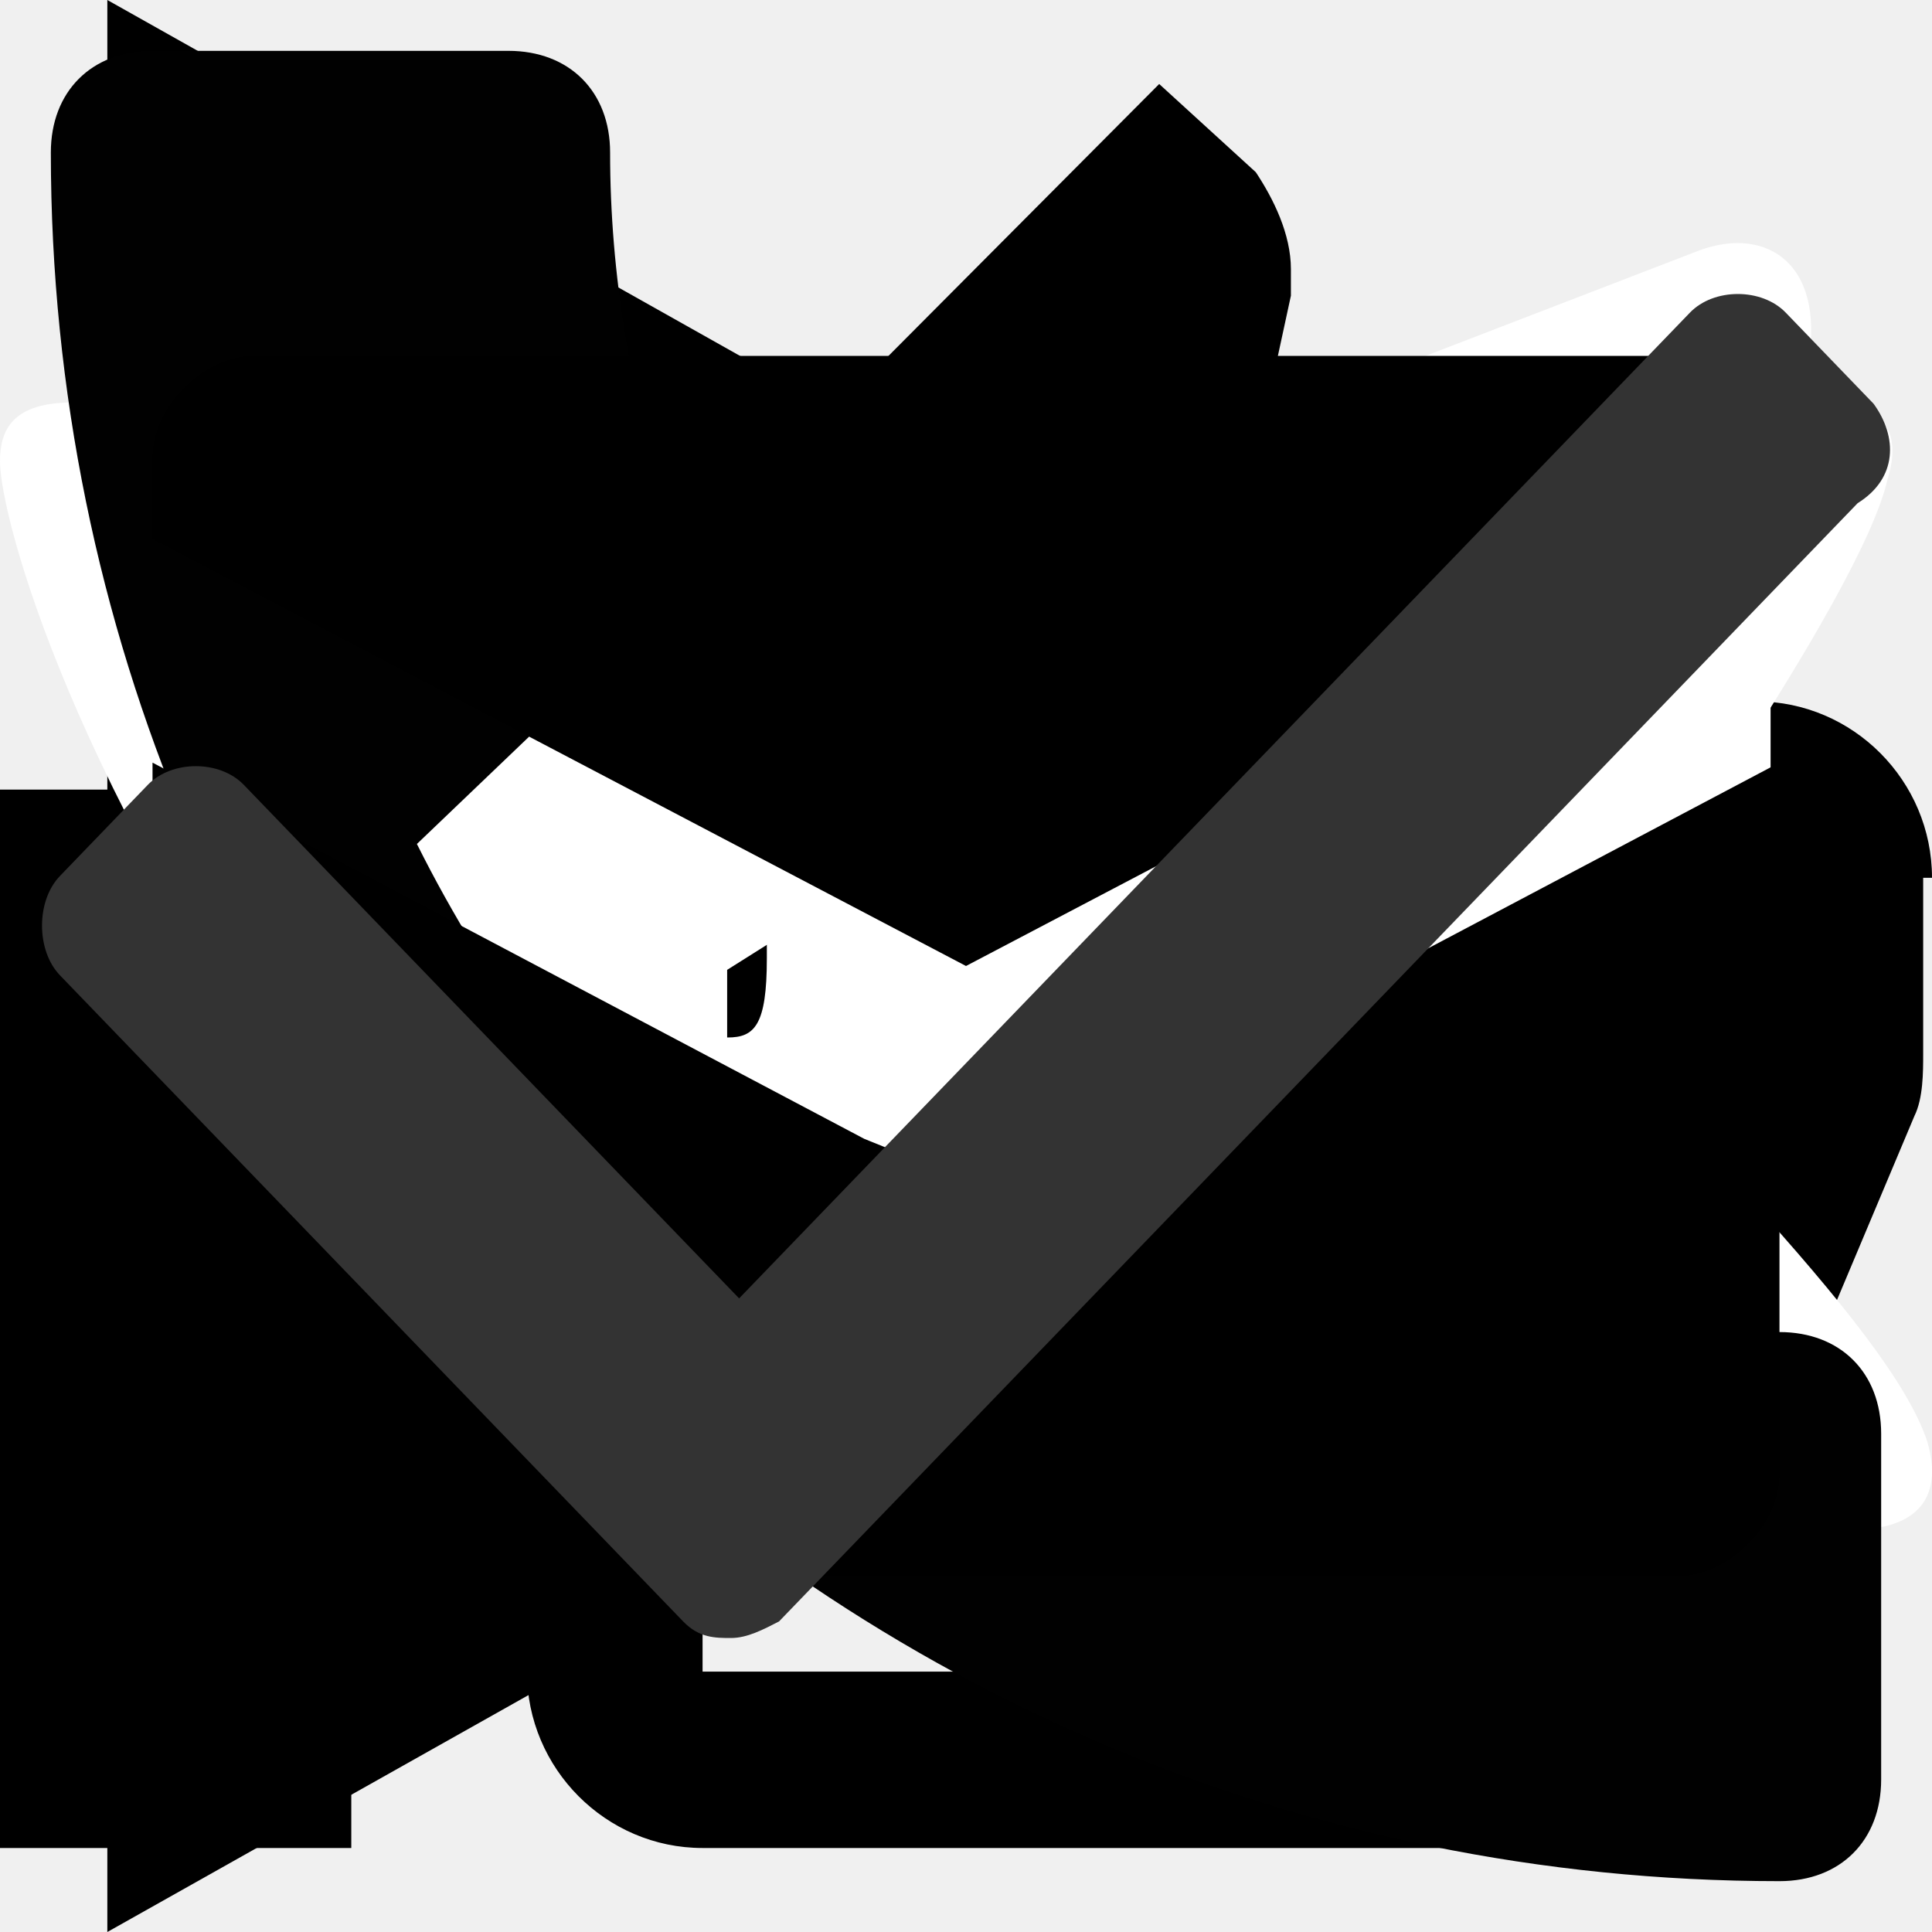
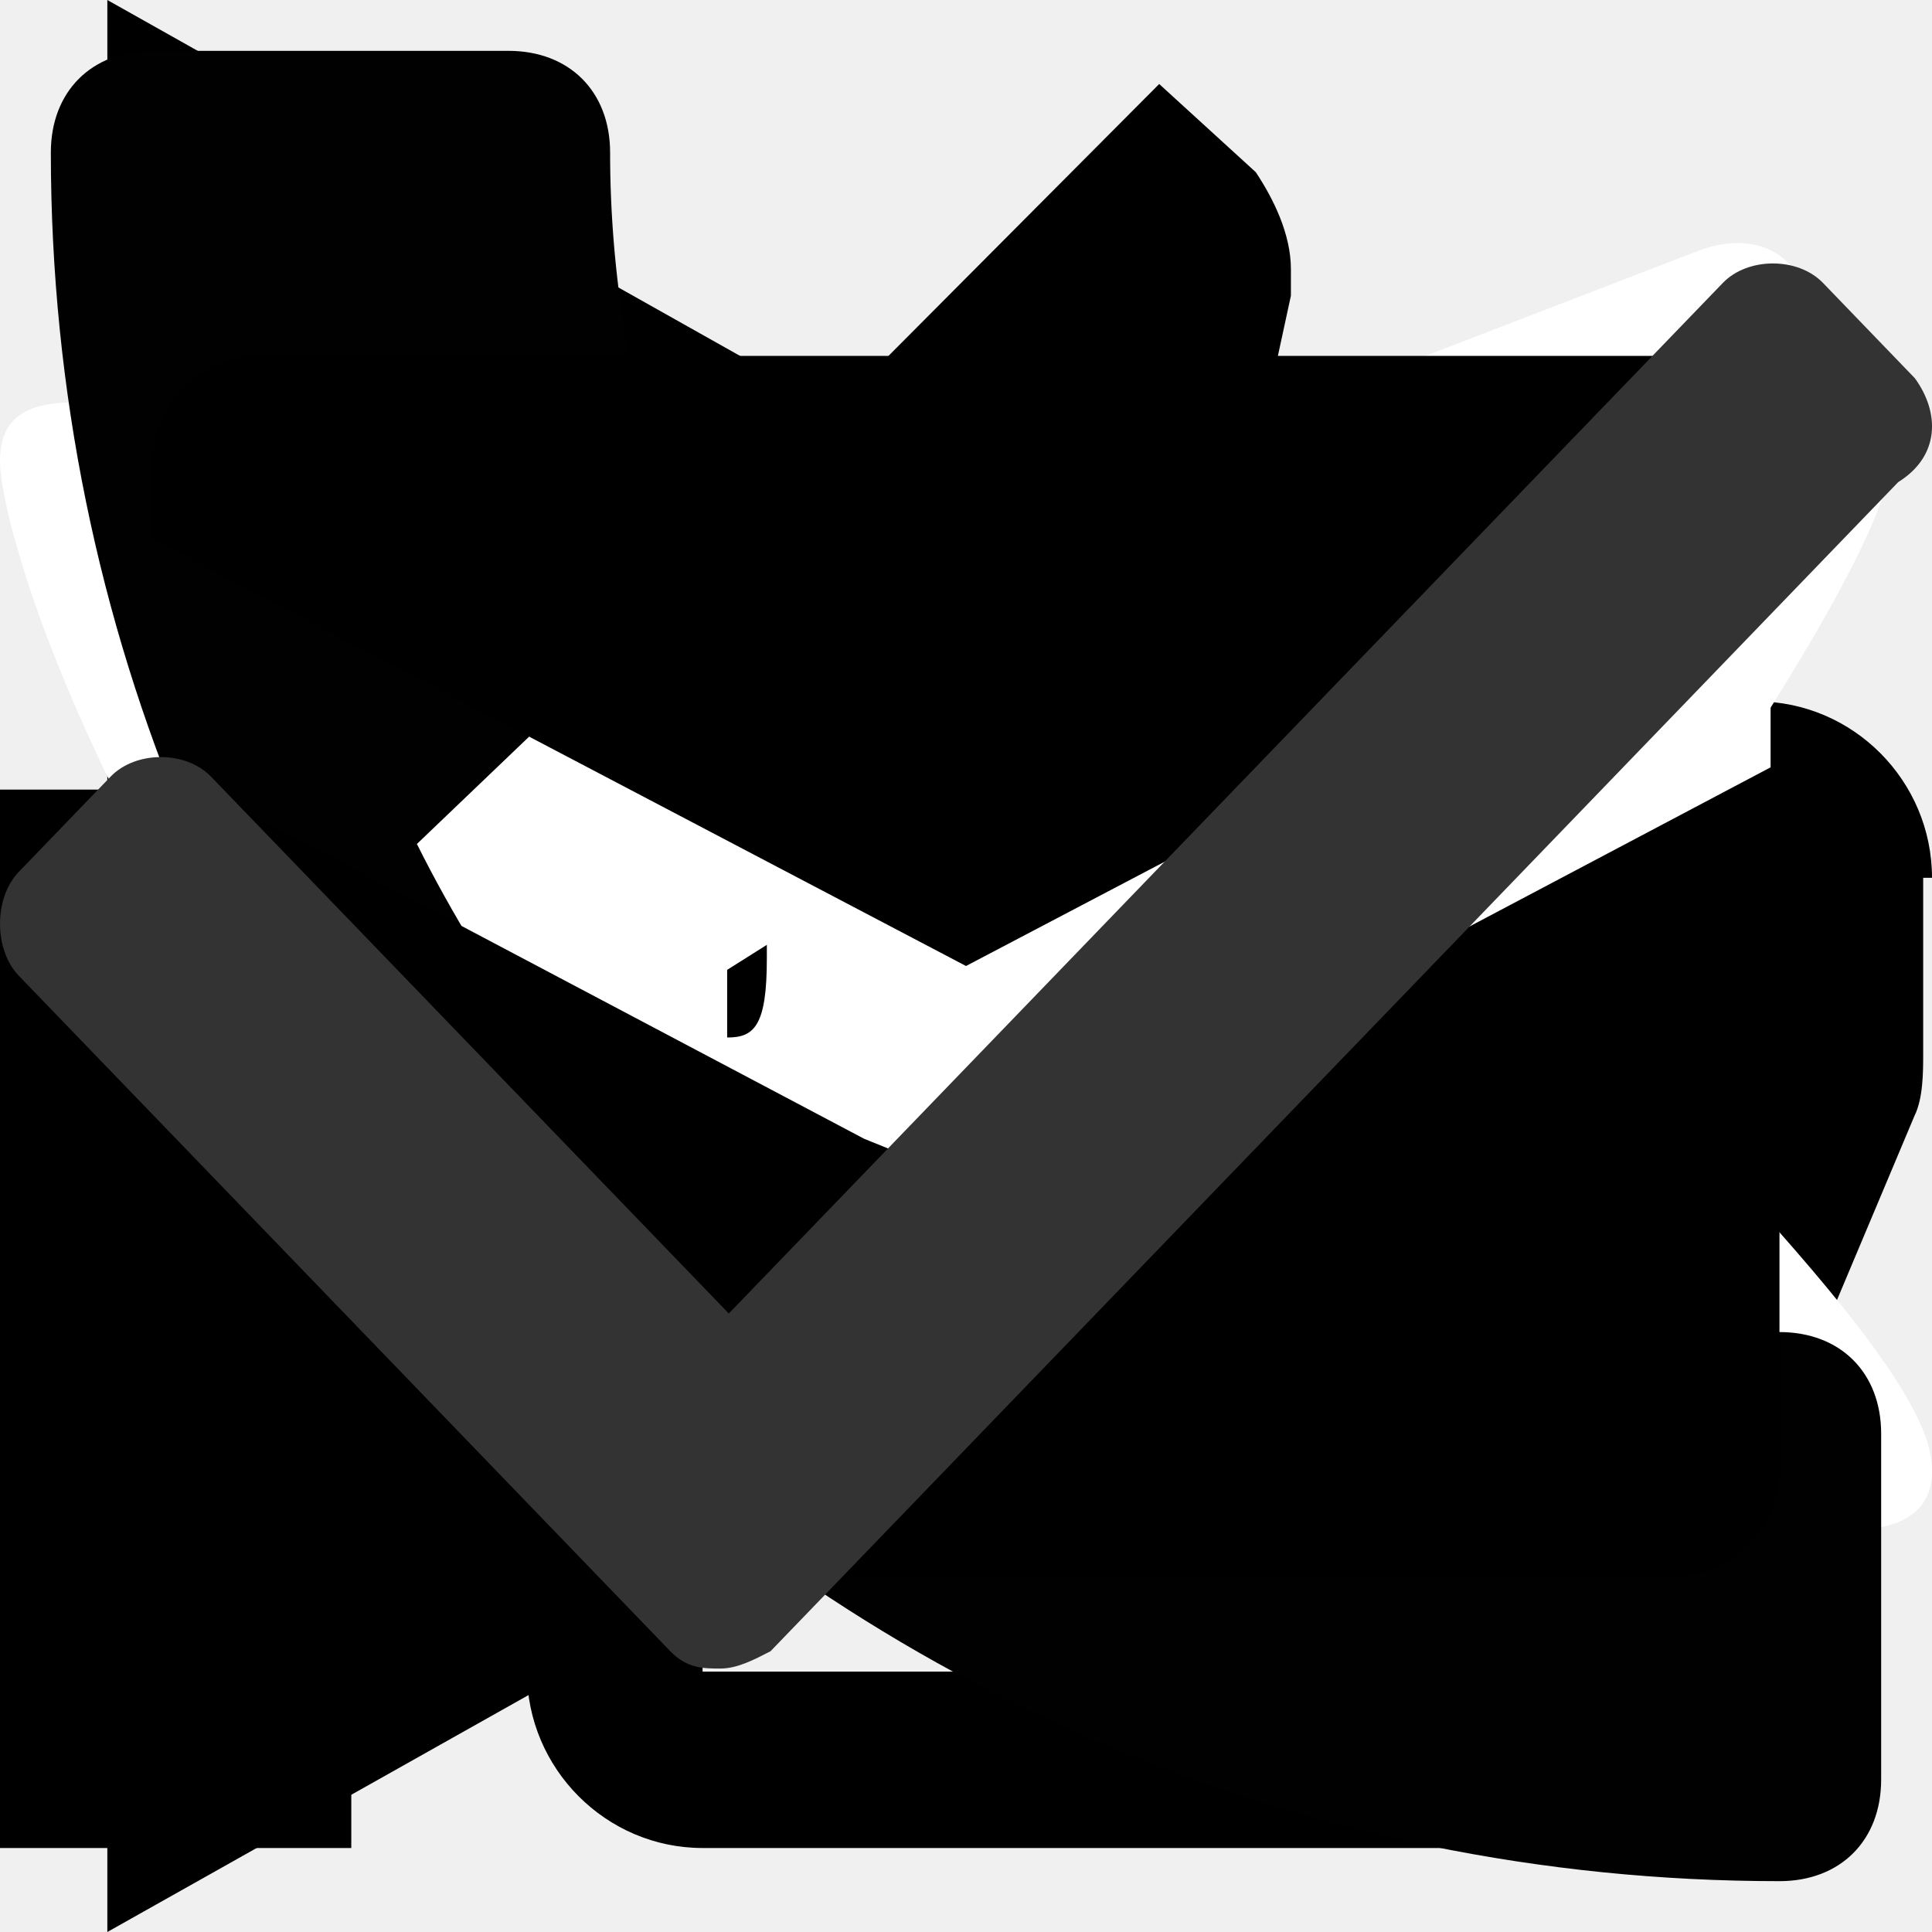
<svg xmlns="http://www.w3.org/2000/svg">
  <style> :root svg:not(:target) { display: none } </style>
  <svg viewBox="0 0 23 21" id="like-icon" aria-hidden="true" focusable="false">
    <path d="M12.964 3.78L12.336 6.825L11.709 9.45H14.323H20.805V11.55C20.805 11.55 20.805 11.55 20.805 11.655L17.773 18.9H8.364V8.4L12.964 3.78ZM2.091 10.5V18.9V10.5ZM13.8 0L6.9 6.93C6.482 7.245 6.273 7.77 6.273 8.4V18.9C6.273 20.055 7.214 21 8.364 21H17.773C18.609 21 19.341 20.475 19.654 19.74L22.791 12.285C22.895 12.075 22.895 11.76 22.895 11.55V9.45H23C23 8.295 22.059 7.35 20.909 7.35H14.323L15.368 2.52V2.205C15.368 1.785 15.159 1.365 14.95 1.05L13.8 0ZM4.182 8.4H0V21H4.182V8.4Z" />
  </svg>
  <svg viewBox="0 0 48 54" id="play-video-icon" focusable="false">
    <path d="M48 27L0 54L2.42273e-06 0L48 27Z" />
  </svg>
  <svg viewBox="0 0 24 24" id="vk-icon">
    <path d="M23.45 5.948C23.616 5.402 23.45 5 22.655 5H20.03C19.362 5 19.054 5.347 18.887 5.73C18.887 5.73 17.552 8.926 15.661 11.002C15.049 11.604 14.771 11.795 14.437 11.795C14.27 11.795 14.019 11.604 14.019 11.057V5.948C14.019 5.292 13.835 5 13.279 5H9.151C8.734 5 8.483 5.304 8.483 5.593C8.483 6.214 9.429 6.358 9.526 8.106V11.904C9.526 12.737 9.373 12.888 9.039 12.888C8.149 12.888 5.984 9.677 4.699 6.003C4.45 5.288 4.198 5 3.527 5H0.9C0.15 5 0 5.347 0 5.73C0 6.412 0.89 9.8 4.145 14.281C6.315 17.341 9.37 19 12.153 19C13.822 19 14.028 18.632 14.028 17.997V15.684C14.028 14.947 14.186 14.8 14.715 14.8C15.105 14.8 15.772 14.992 17.33 16.467C19.11 18.216 19.403 19 20.405 19H23.03C23.78 19 24.156 18.632 23.94 17.904C23.702 17.18 22.852 16.129 21.725 14.882C21.113 14.172 20.195 13.407 19.916 13.024C19.527 12.533 19.638 12.314 19.916 11.877C19.916 11.877 23.116 7.451 23.449 5.948H23.45Z" fill="#ffffff" />
  </svg>
  <svg viewBox="0 0 24 24" id="telegram-icon">
    <path d="M22.439 4.622L19.27 19.566C19.031 20.62 18.408 20.883 17.522 20.387L12.694 16.828L10.364 19.07C10.106 19.328 9.891 19.543 9.394 19.543L9.741 14.626L18.689 6.54C19.078 6.194 18.605 6.001 18.085 6.348L7.022 13.314L2.26 11.823C1.224 11.5 1.205 10.787 2.476 10.29L21.104 3.113C21.966 2.79 22.721 3.305 22.439 4.623V4.622Z" fill="#ffffff" />
  </svg>
  <svg viewBox="0 0 24 24" id="youtube-icon">
    <path d="M19.181 5H4.813C3.306 5 2 6.3 2 7.8V16.1C2 17.7 3.306 19 4.813 19H19.181C20.789 19 21.995 17.7 21.995 16.2V7.8C22.095 6.3 20.789 5 19.181 5ZM9.033 15.4V8.6L15.866 12L9.033 15.4Z" fill="#ffffff" />
  </svg>
  <svg viewBox="0 0 18 19" id="phone-icon">
    <path d="M3.6 8.3C5 11.1 7.4 13.4 10.2 14.9L12.4 12.7C12.7 12.4 13.1 12.3 13.4 12.5C14.5 12.9 15.7 13.1 17 13.1C17.6 13.1 18 13.5 18 14.1V17.5C18 18.1 17.6 18.5 17 18.5C7.6 18.5 0 10.9 0 1.5C0 0.9 0.4 0.5 1 0.5H4.5C5.1 0.5 5.5 0.9 5.5 1.5C5.5 2.7 5.7 3.9 6.1 5.1C6.2 5.4 6.1 5.8 5.9 6.1L3.6 8.3Z" fill="#010101" />
  </svg>
  <svg viewBox="0 0 18 19" id="mail-icon">
    <path d="M9 11.5C8.7 11.5 8.5 11.4 8 11.2L1 7.5V14.5C1 15 1.5 15.5 2 15.5H16C16.5 15.5 17 15 17 14.5V7.5L10 11.2C9.5 11.4 9.3 11.5 9 11.5ZM16 3.5H2C1.5 3.5 1 4 1 4.5V5.3L9 9.5L17 5.3V4.5C17 4 16.5 3.5 16 3.5Z" fill="#000000" />
  </svg>
-   <svg viewBox="0 0 23 16" id="checkbox-icon">
-     <path d="M22.305 1.307L21.259 0.222C20.974 -0.074 20.403 -0.074 20.118 0.222L8.799 11.957L2.902 5.843C2.616 5.547 2.046 5.547 1.76 5.843L0.714 6.928C0.429 7.223 0.429 7.815 0.714 8.111L8.133 15.803C8.323 16 8.513 16 8.704 16C8.894 16 9.084 15.901 9.274 15.803L22.115 2.49C22.591 2.194 22.591 1.701 22.305 1.307Z" fill="#333333" />
+   <svg viewBox="0 0 22 16" id="checkbox-icon">
+     <path d="M21.805 1.307L20.759 0.222C20.474 -0.074 19.903 -0.074 19.618 0.222L8.299 11.957L2.402 5.843C2.116 5.547 1.546 5.547 1.26 5.843L0.214 6.928C-0.071 7.223 -0.071 7.815 0.214 8.111L7.633 15.803C7.823 16 8.013 16 8.204 16C8.394 16 8.584 15.901 8.774 15.803L21.615 2.49C22.091 2.194 22.091 1.701 21.805 1.307Z" fill="#333333" />
  </svg>
</svg>
